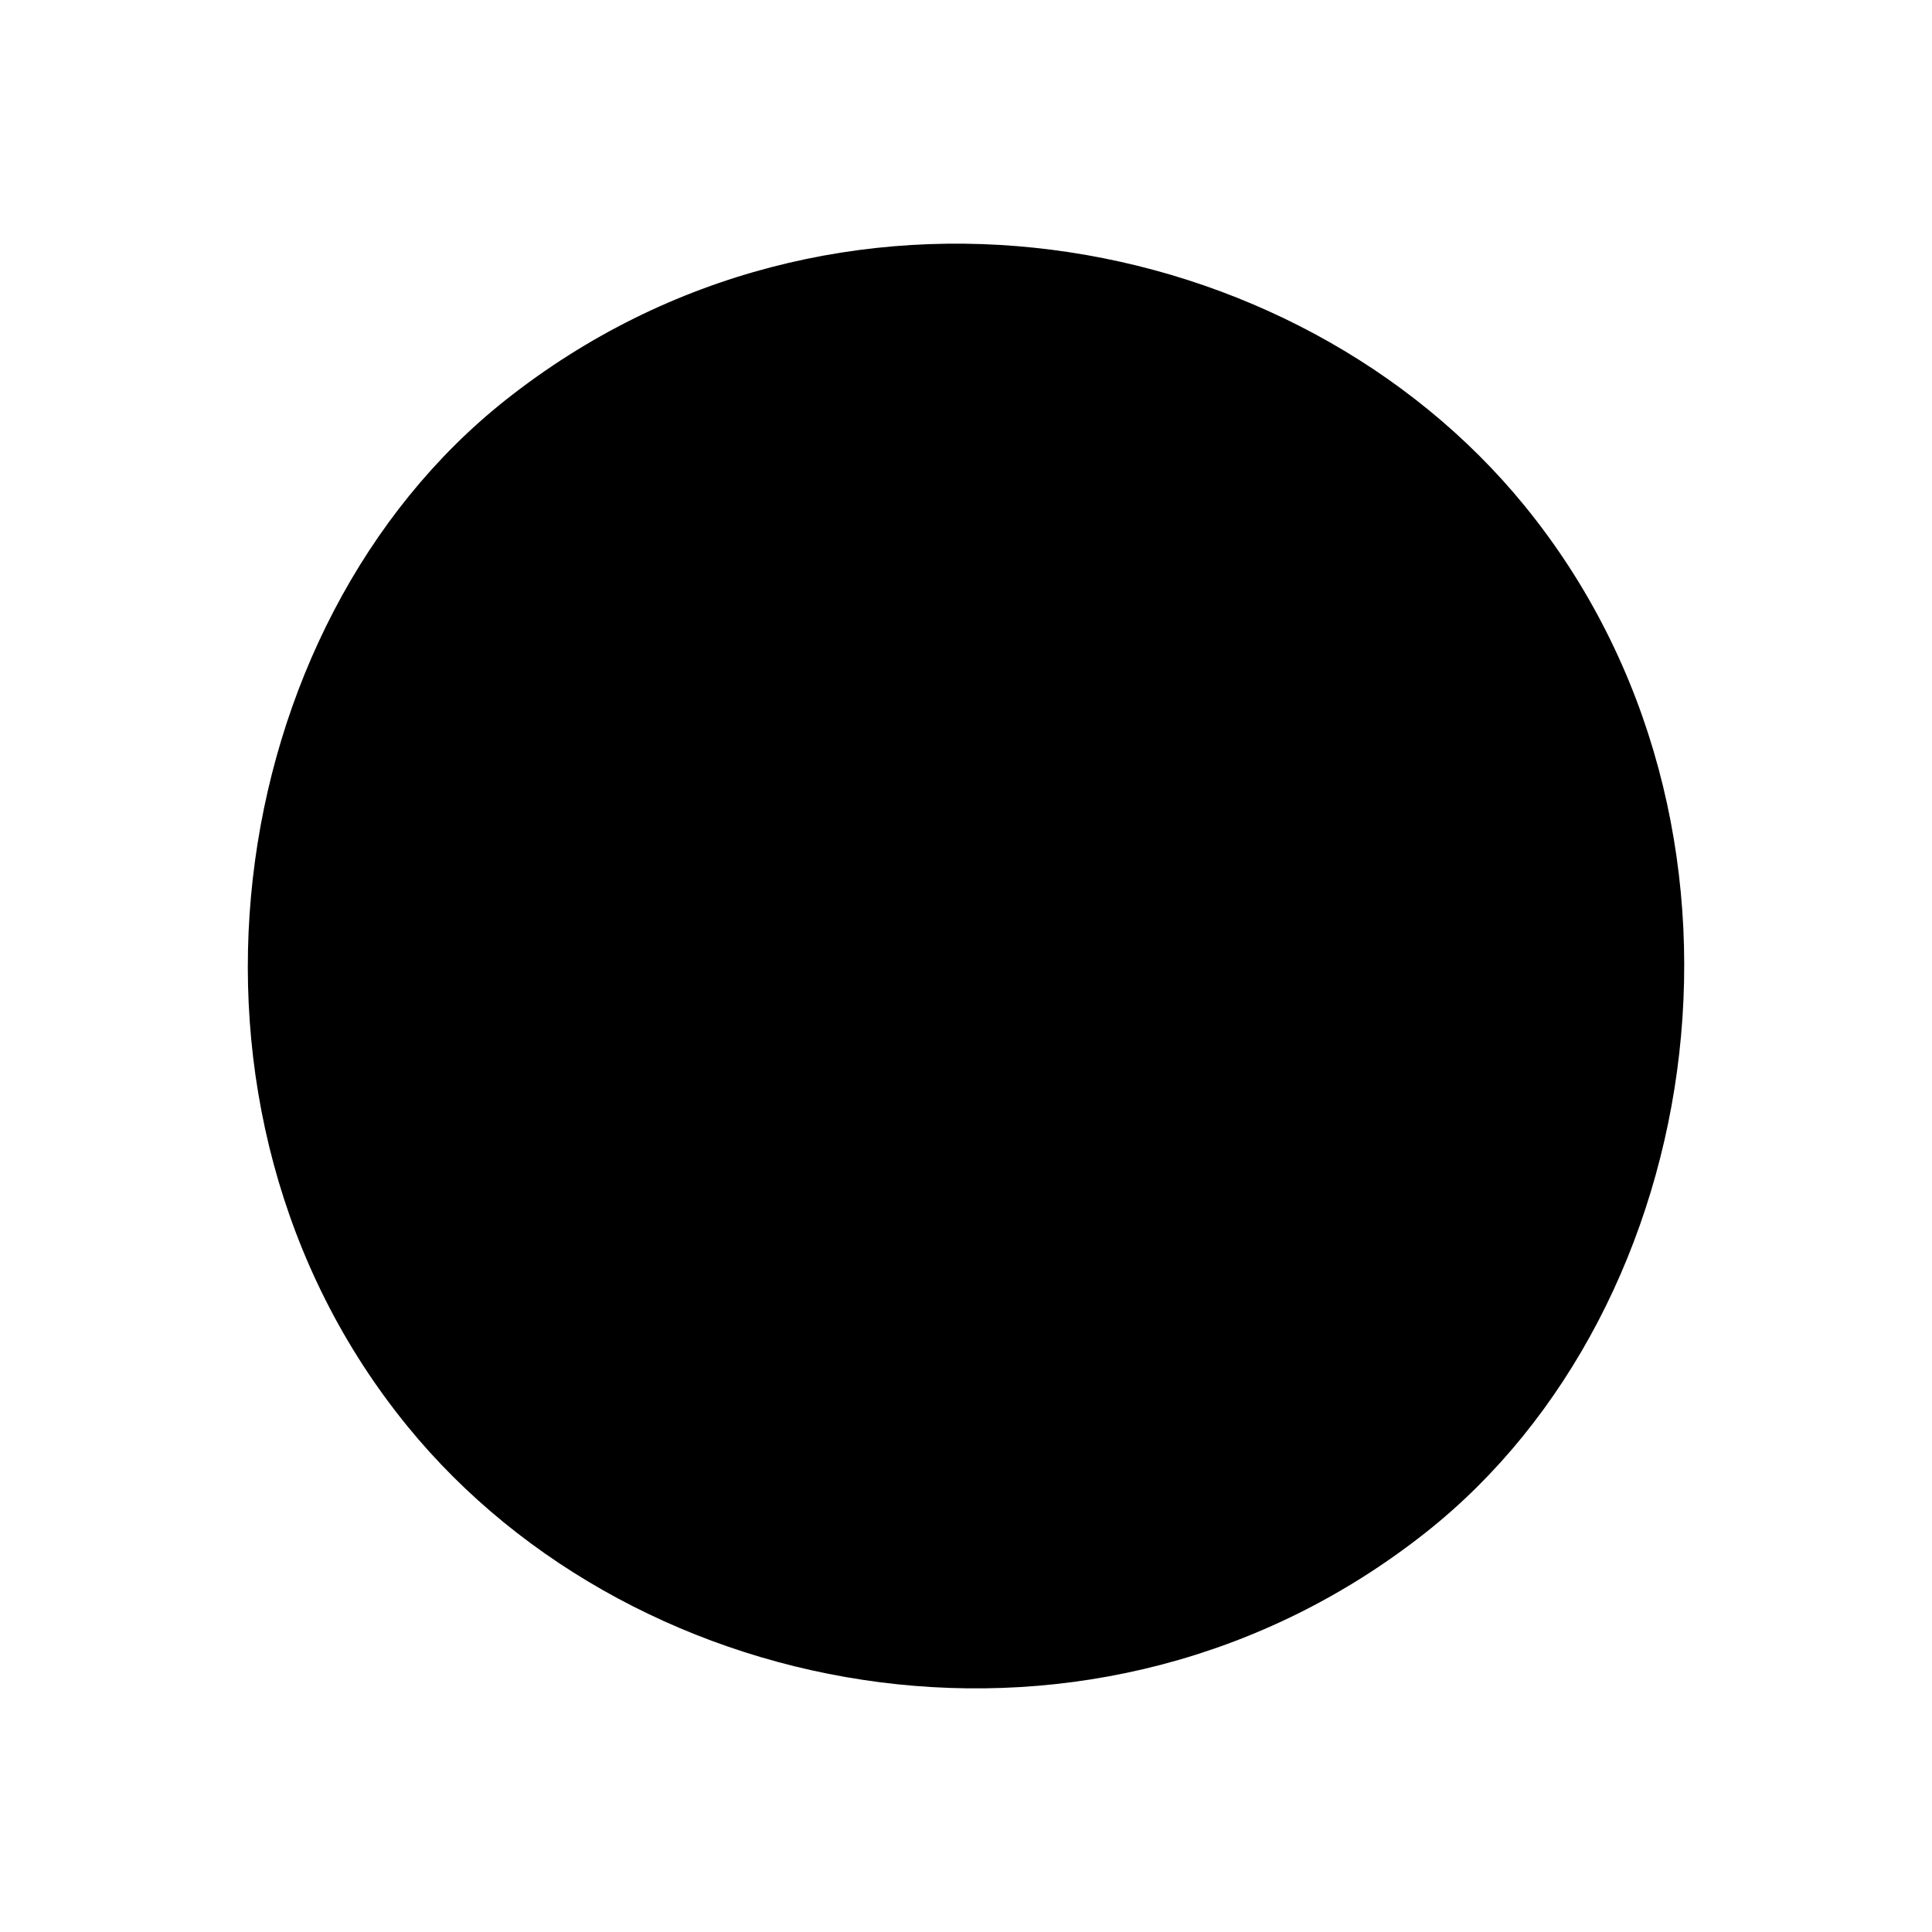
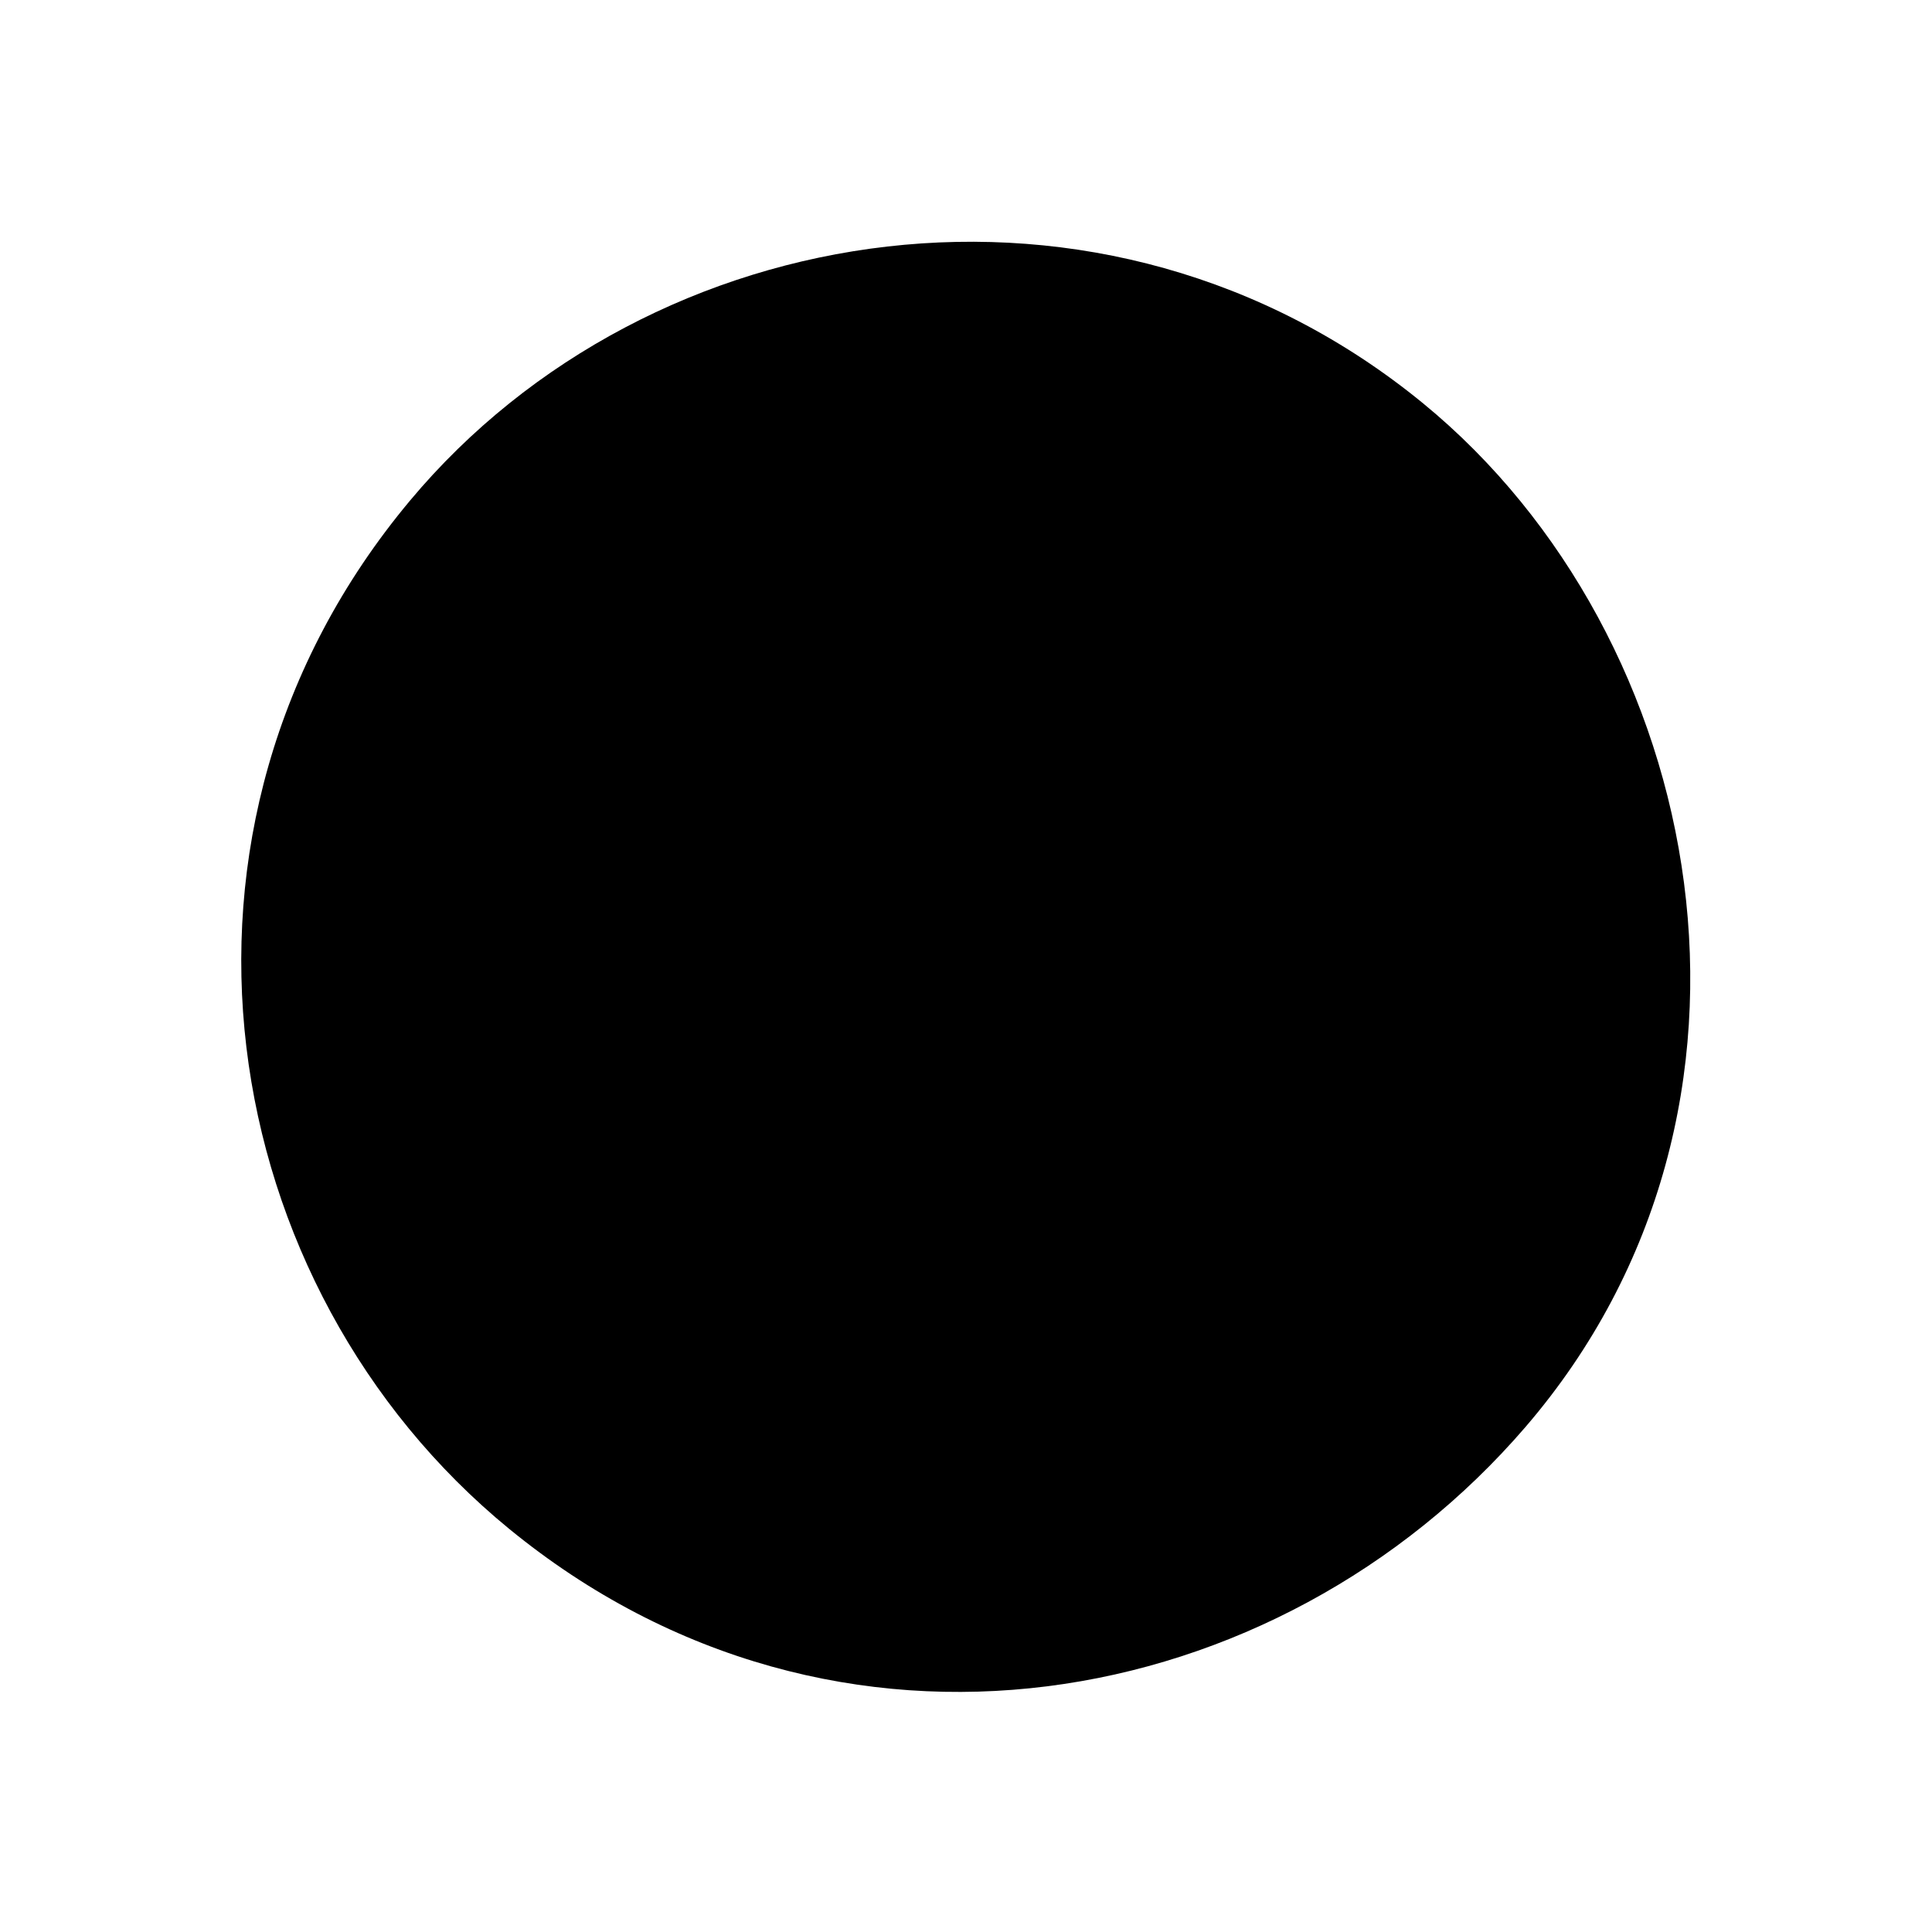
<svg xmlns="http://www.w3.org/2000/svg" width="256" height="256" viewBox="0 0 256 256">
-   <path fill="#000000" d="M189 203C145.5 237.45 84.43 226.3 54 189C19.68 146.94 29.31 82.86 67 53C110.49 18.55 171.58 29.72 202 67C236.32 109.06 226.71 173.13 189 203Z" />
+   <path fill="#000000" d="M67.44 202.56C28.44 170.59 18.03 109.76 54.33 66.33C86.14 28.28 146.42 18.91 188.56 53.44C226.28 84.35 238.54 146.81 202.11 189.11C169.3 227.21 110.81 238.09 67.44 202.56Z" />
</svg>
